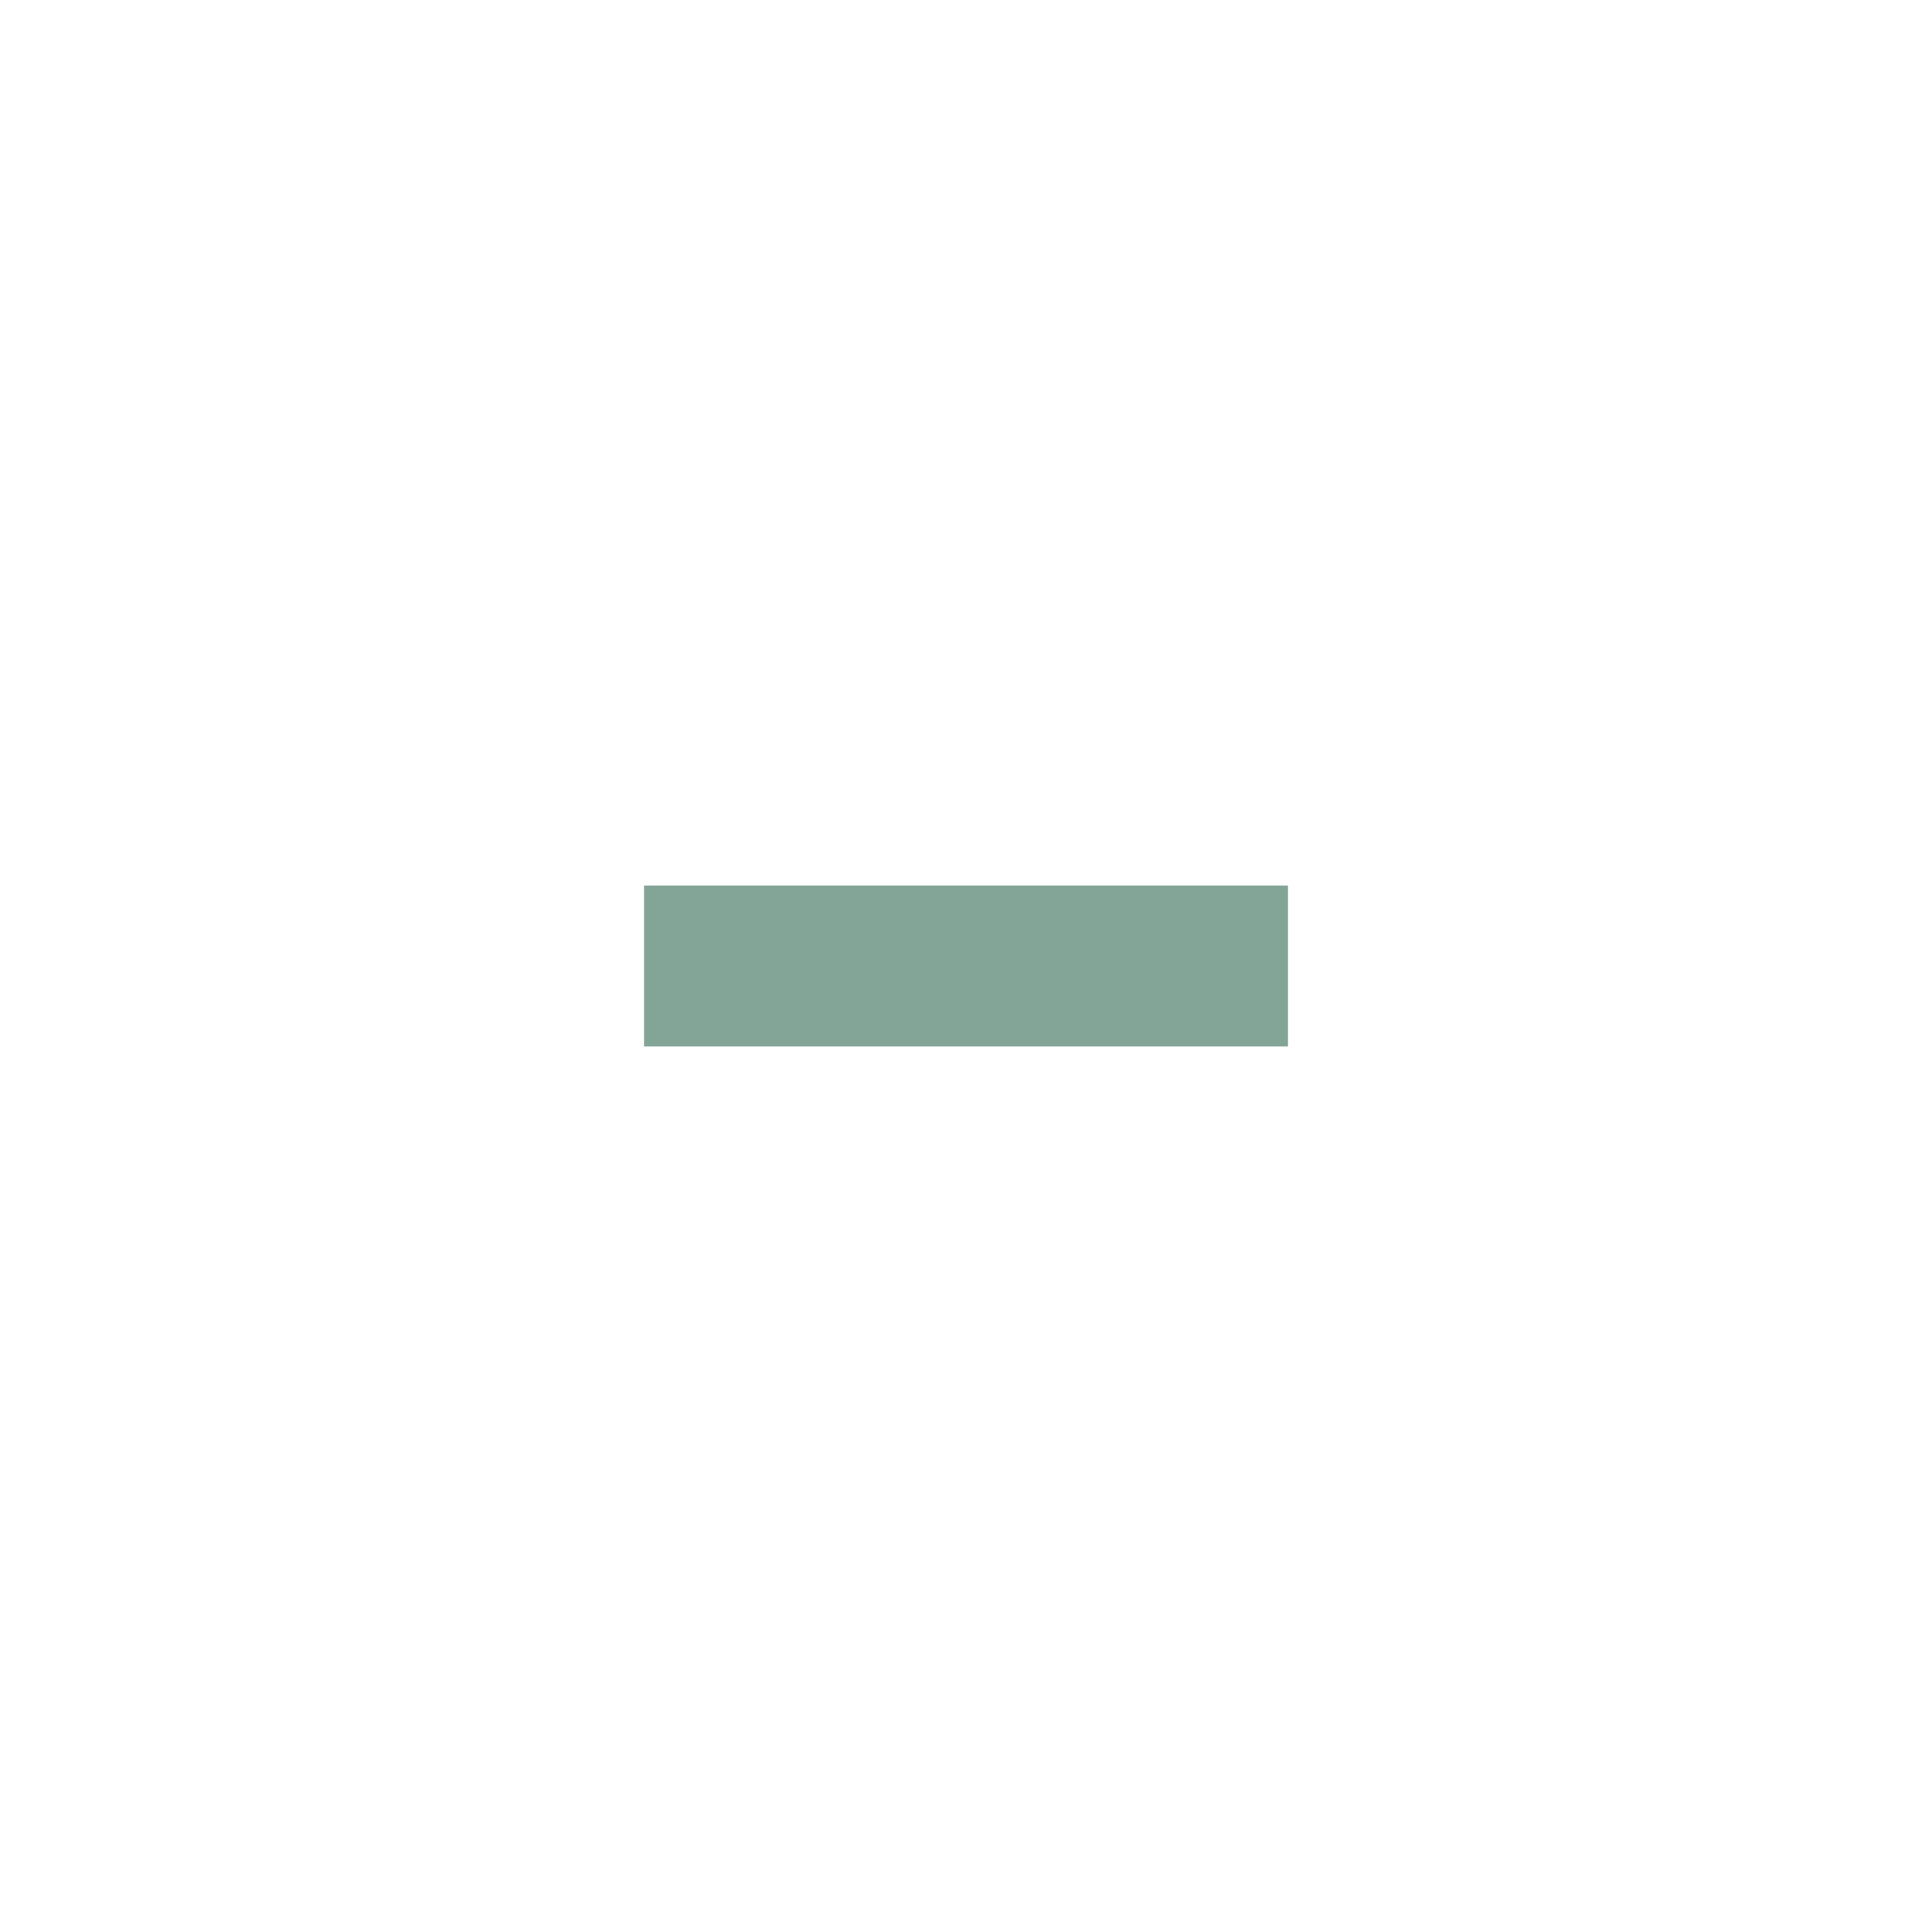
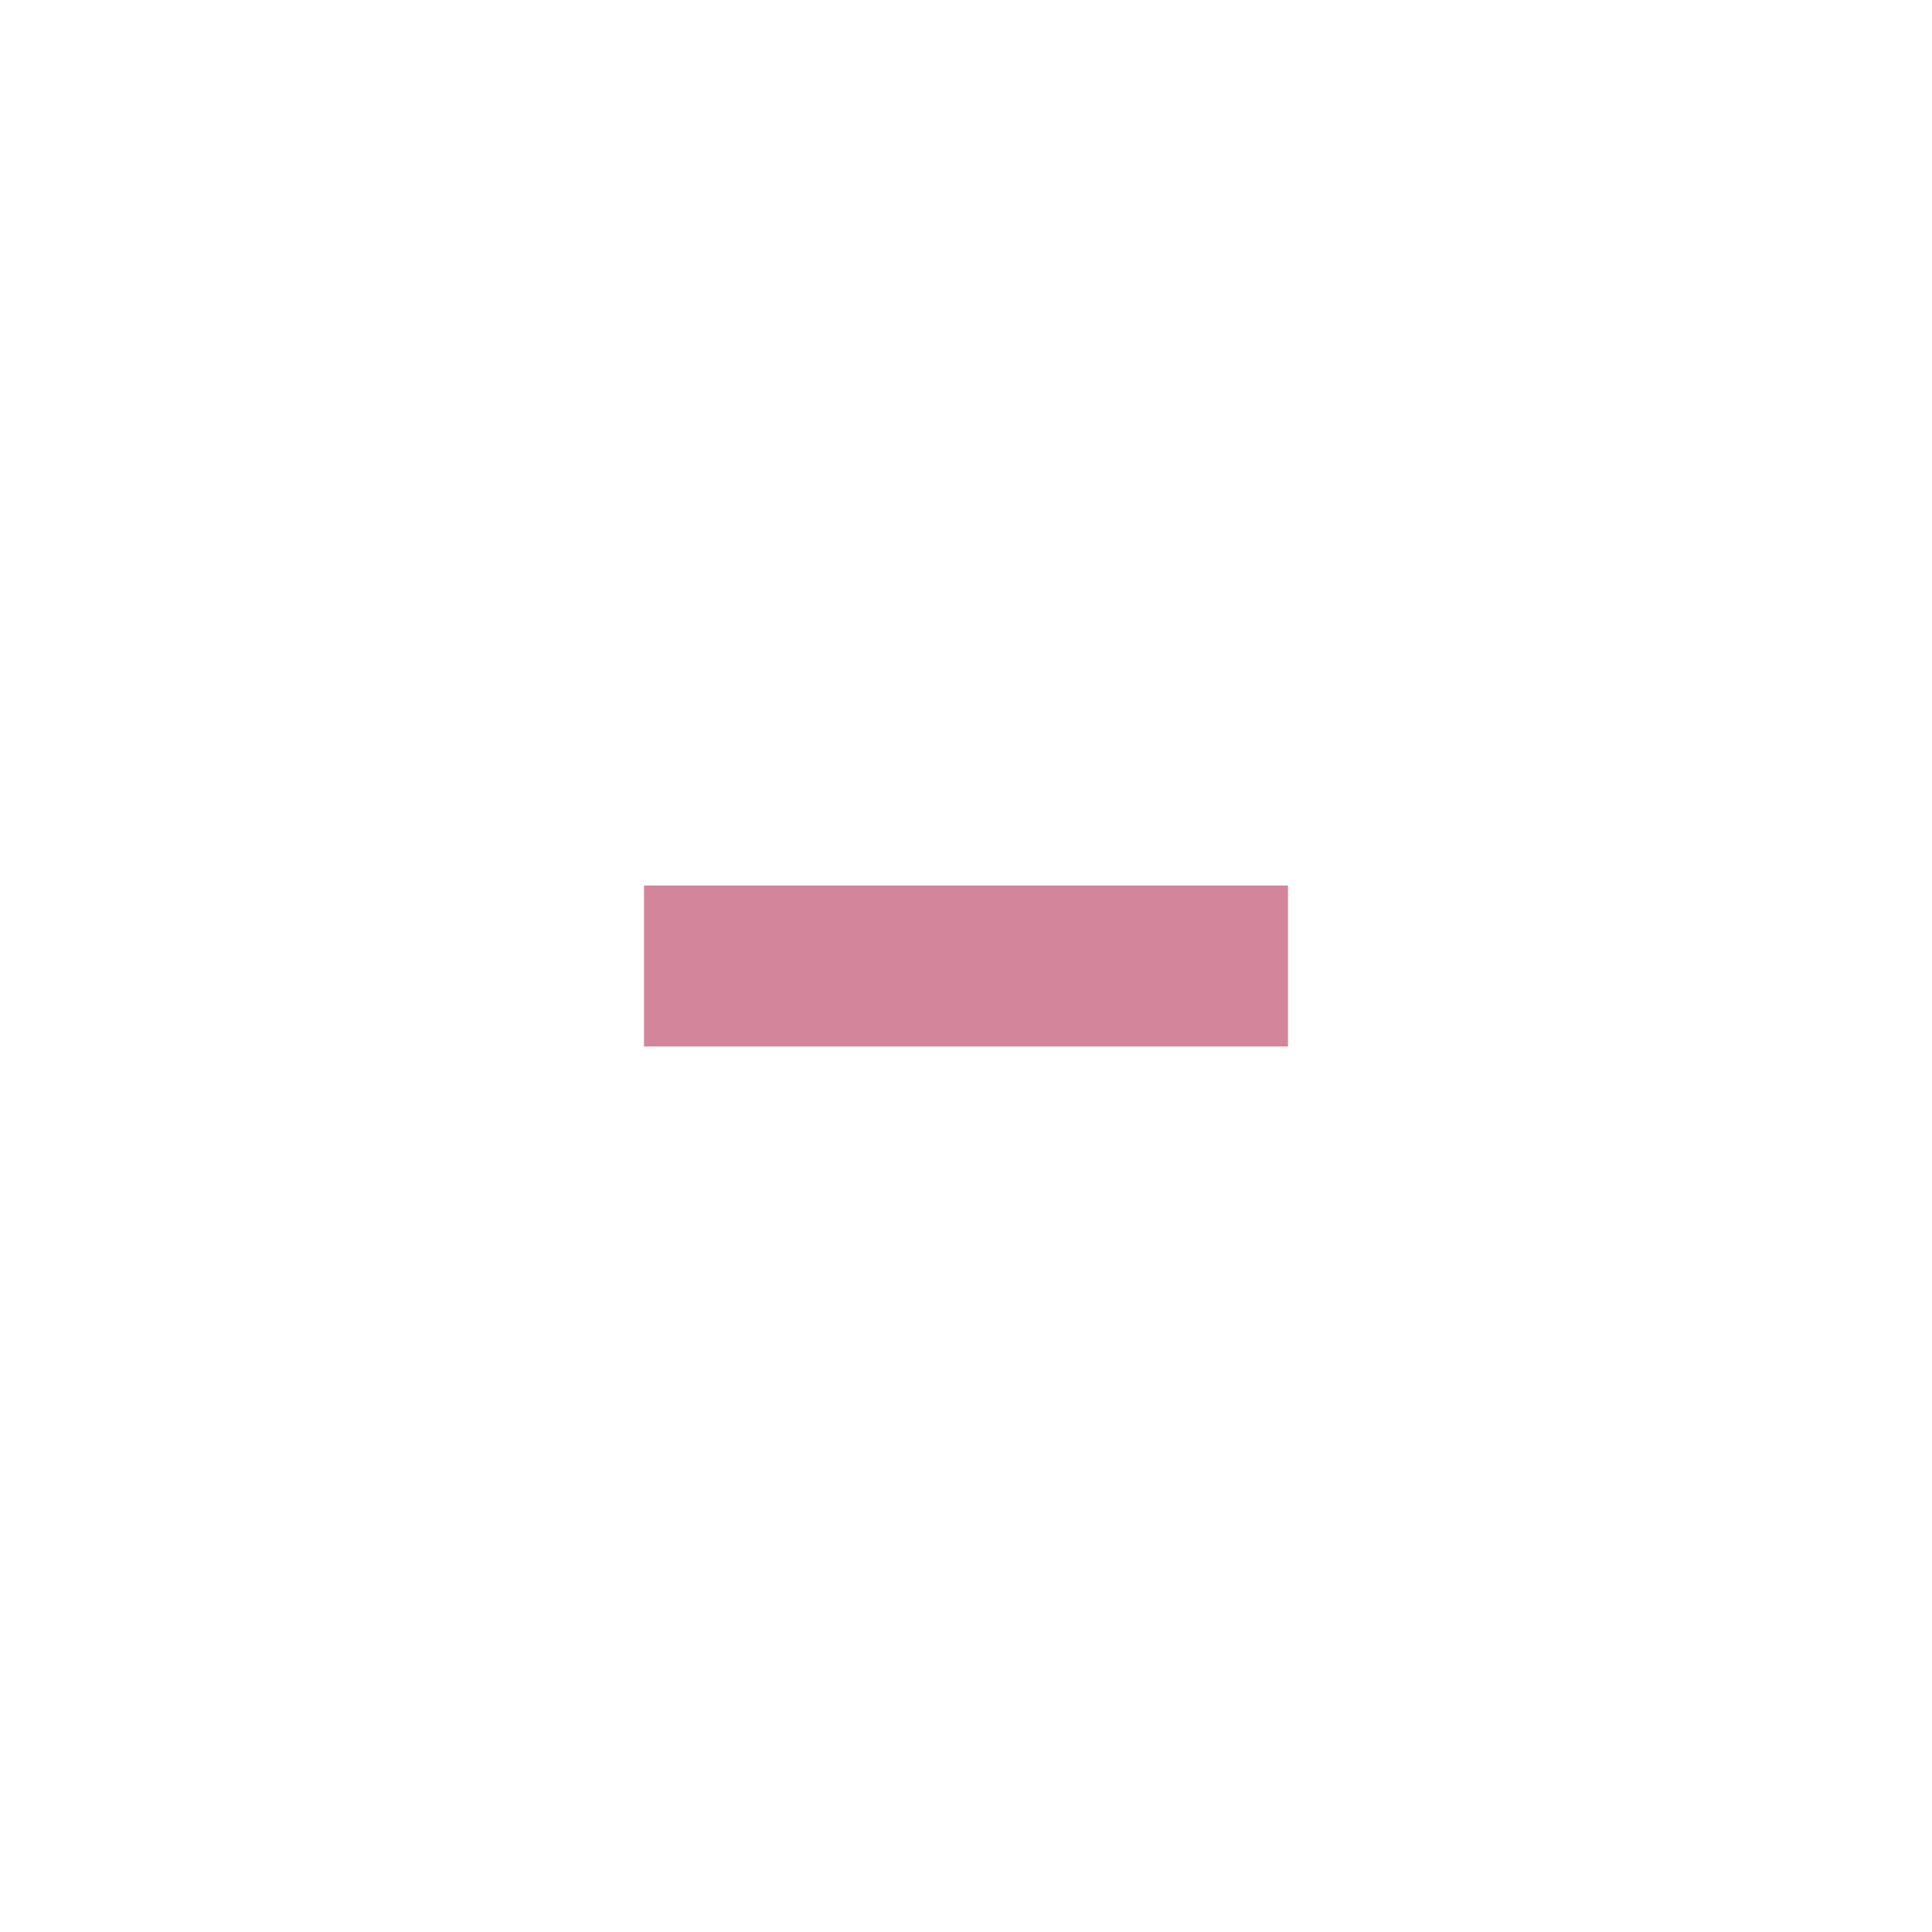
<svg xmlns="http://www.w3.org/2000/svg" version="1.1" x="0px" y="0px" width="24px" height="24px" viewBox="0 0 24 24" xml:space="preserve">
-   <rect x="8" y="11" fill="#83a598" width="8" height="2" />
+   <rect x="8" y="11" fill="#d3869b" width="8" height="2" />
</svg>
